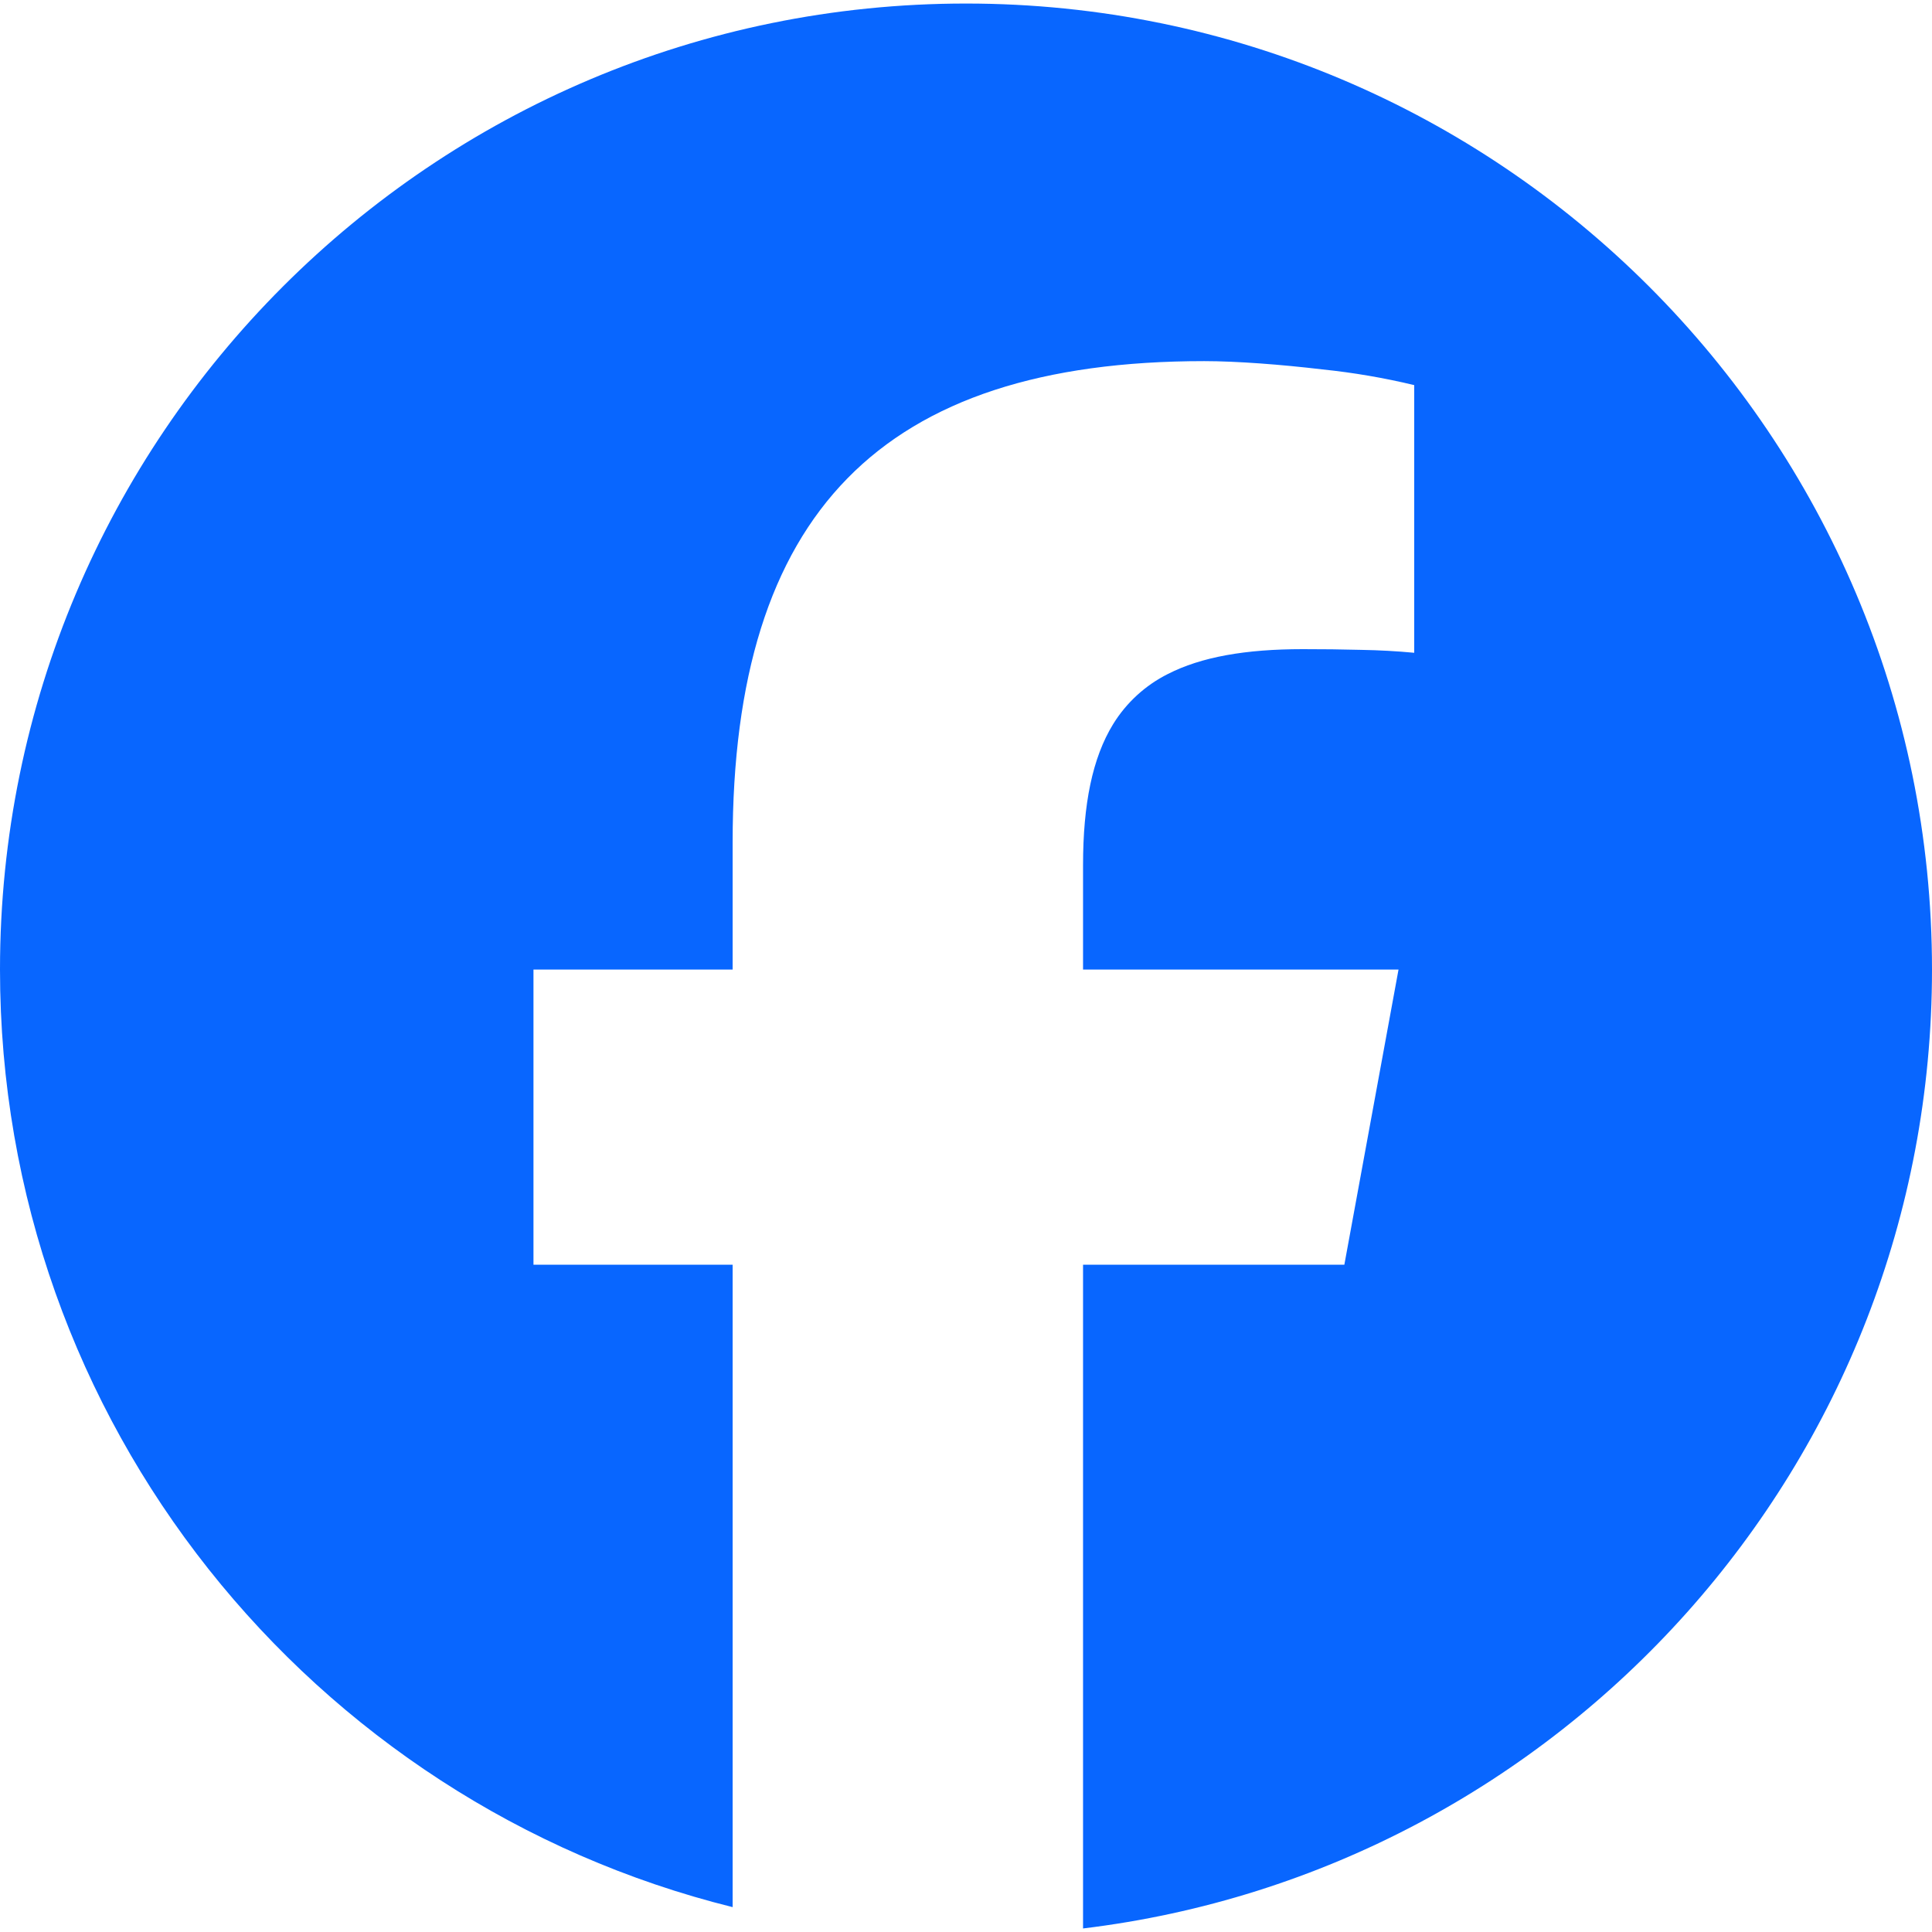
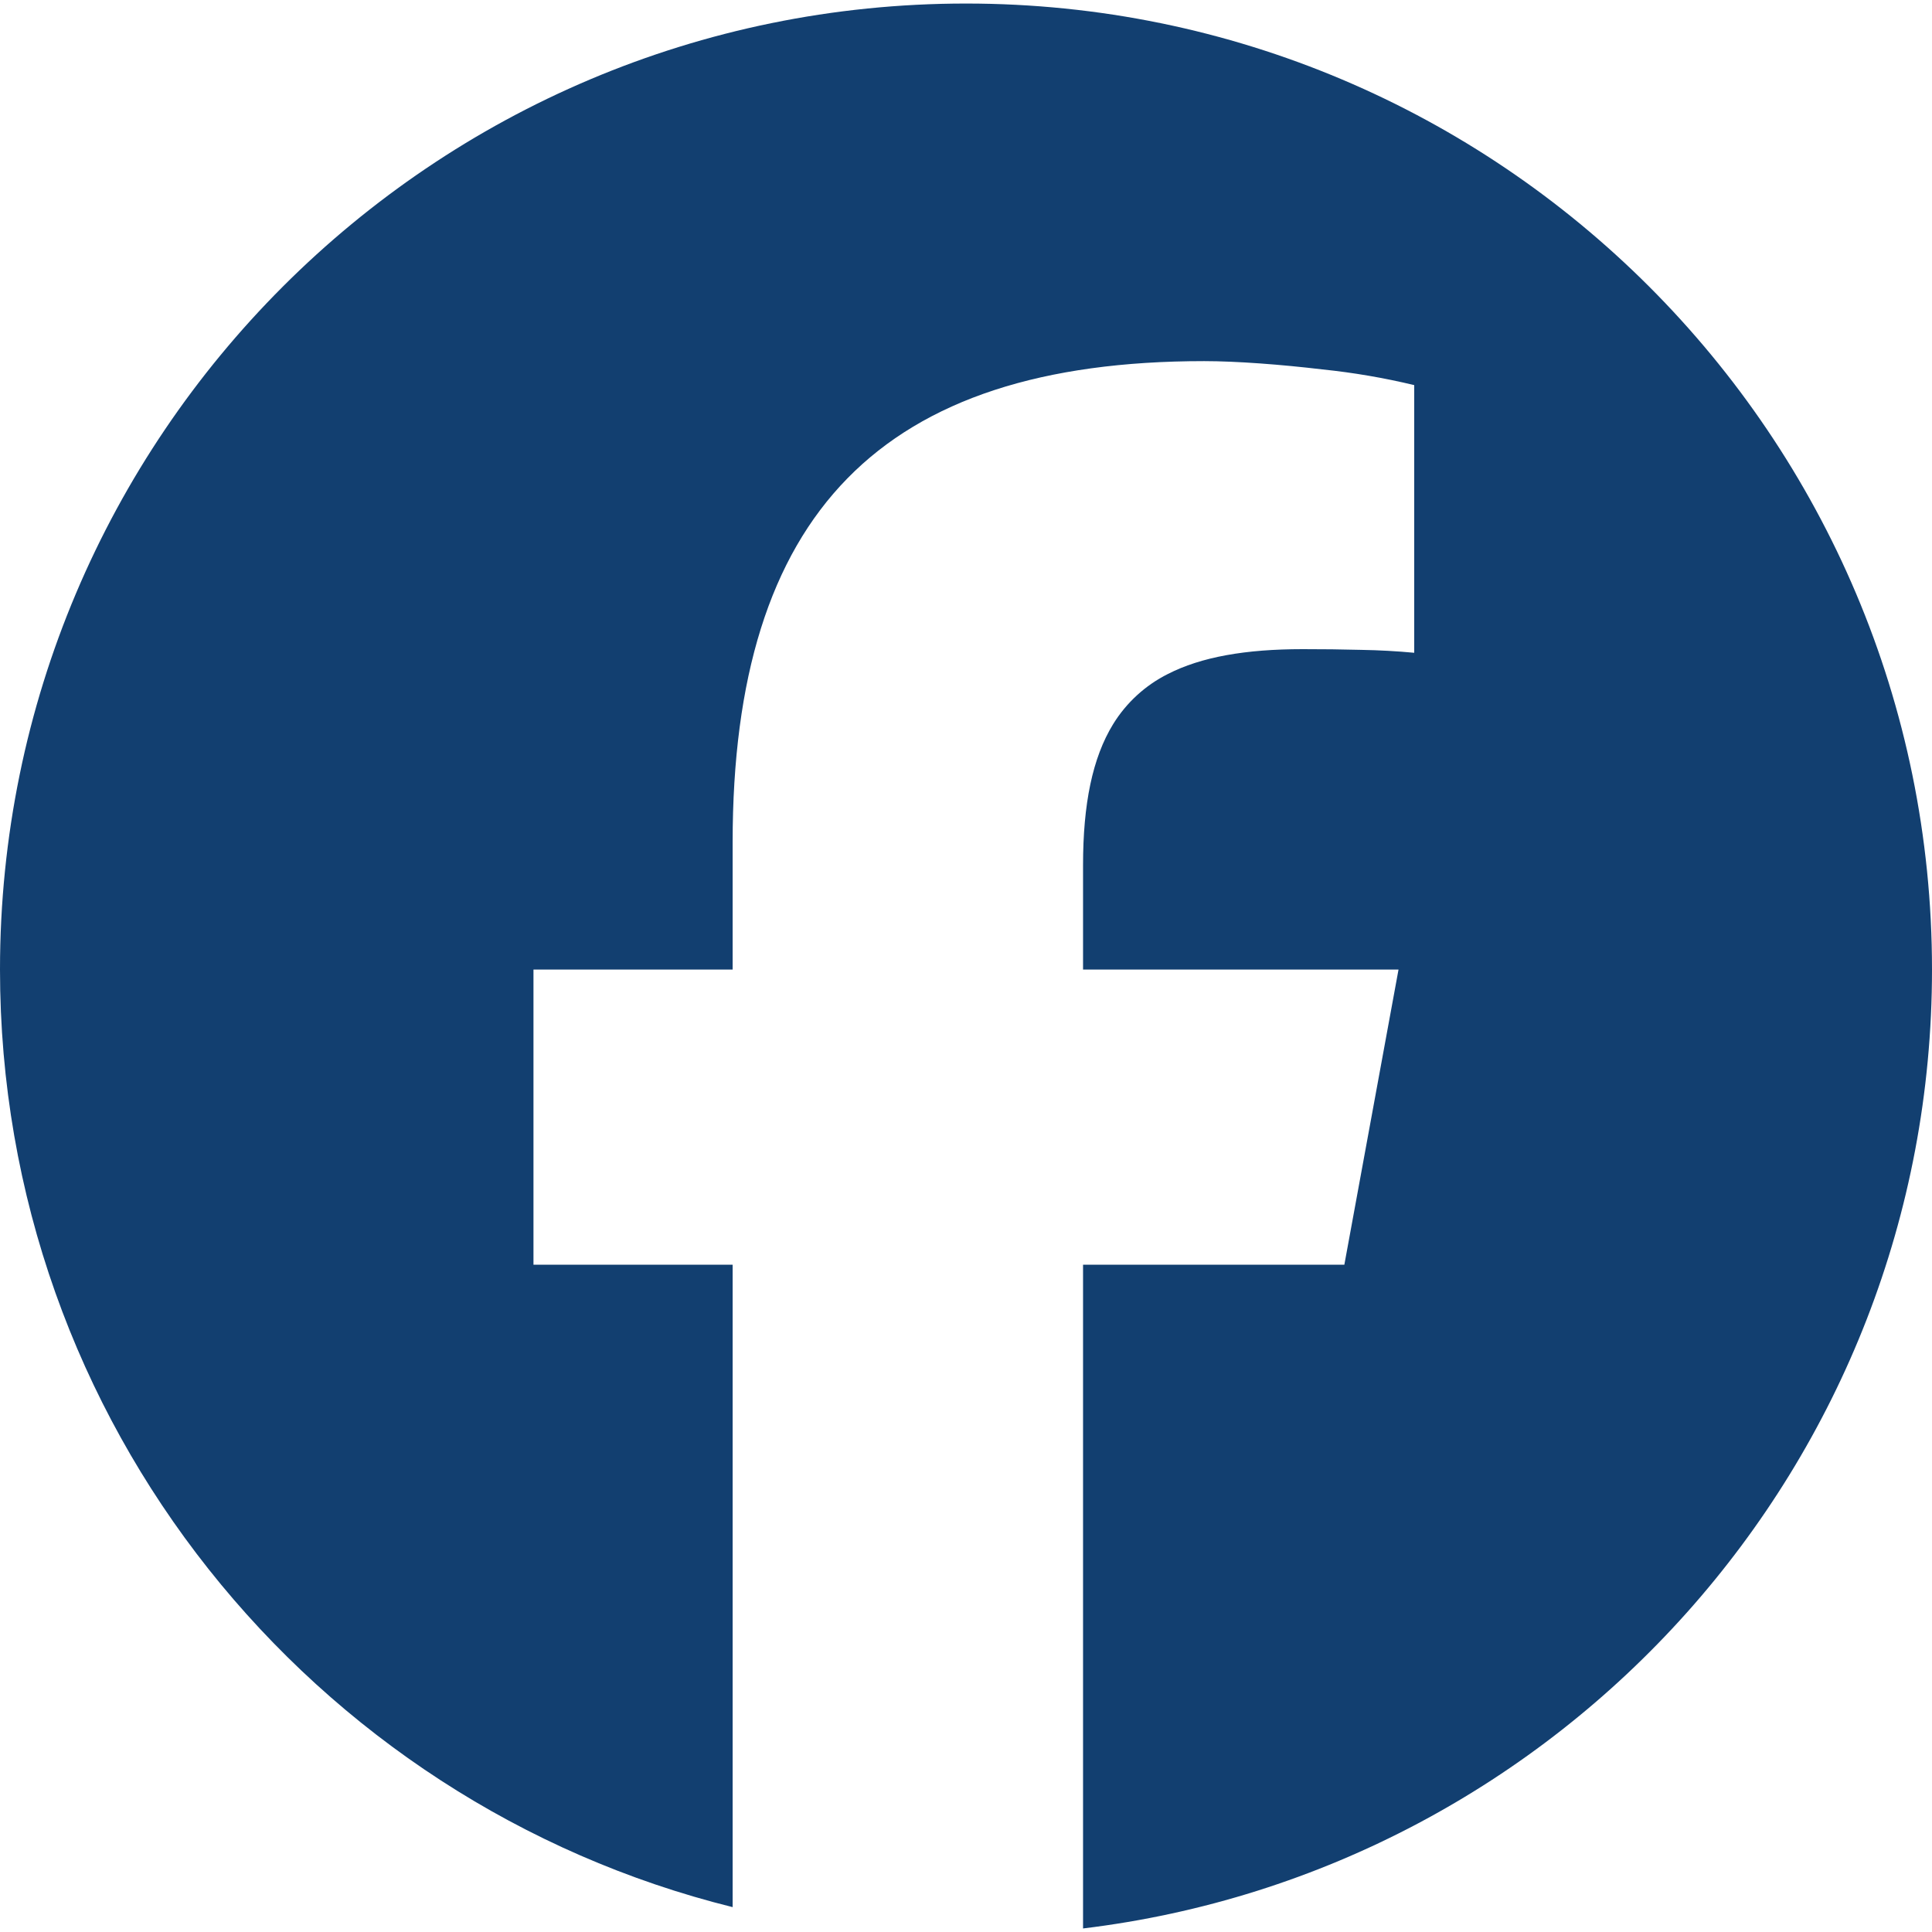
- <svg xmlns="http://www.w3.org/2000/svg" role="img" viewBox="0 0 24 24" fill="#0866FF">
+ <svg xmlns="http://www.w3.org/2000/svg" role="img" viewBox="0 0 24 24" fill="#123f70">
  <path d="M9.101 23.691v-7.98H6.627v-3.667h2.474v-1.58c0-4.085 1.848-5.978 5.858-5.978.401 0 .955.042 1.468.103a8.68 8.68 0 0 1 1.141.195v3.325a8.623 8.623 0 0 0-.653-.036 26.805 26.805 0 0 0-.733-.009c-.707 0-1.259.096-1.675.309a1.686 1.686 0 0 0-.679.622c-.258.42-.374.995-.374 1.752v1.297h3.919l-.386 2.103-.287 1.564h-3.246v8.245C19.396 23.238 24 18.179 24 12.044c0-6.627-5.373-12-12-12s-12 5.373-12 12c0 5.628 3.874 10.35 9.101 11.647Z" />
</svg>
